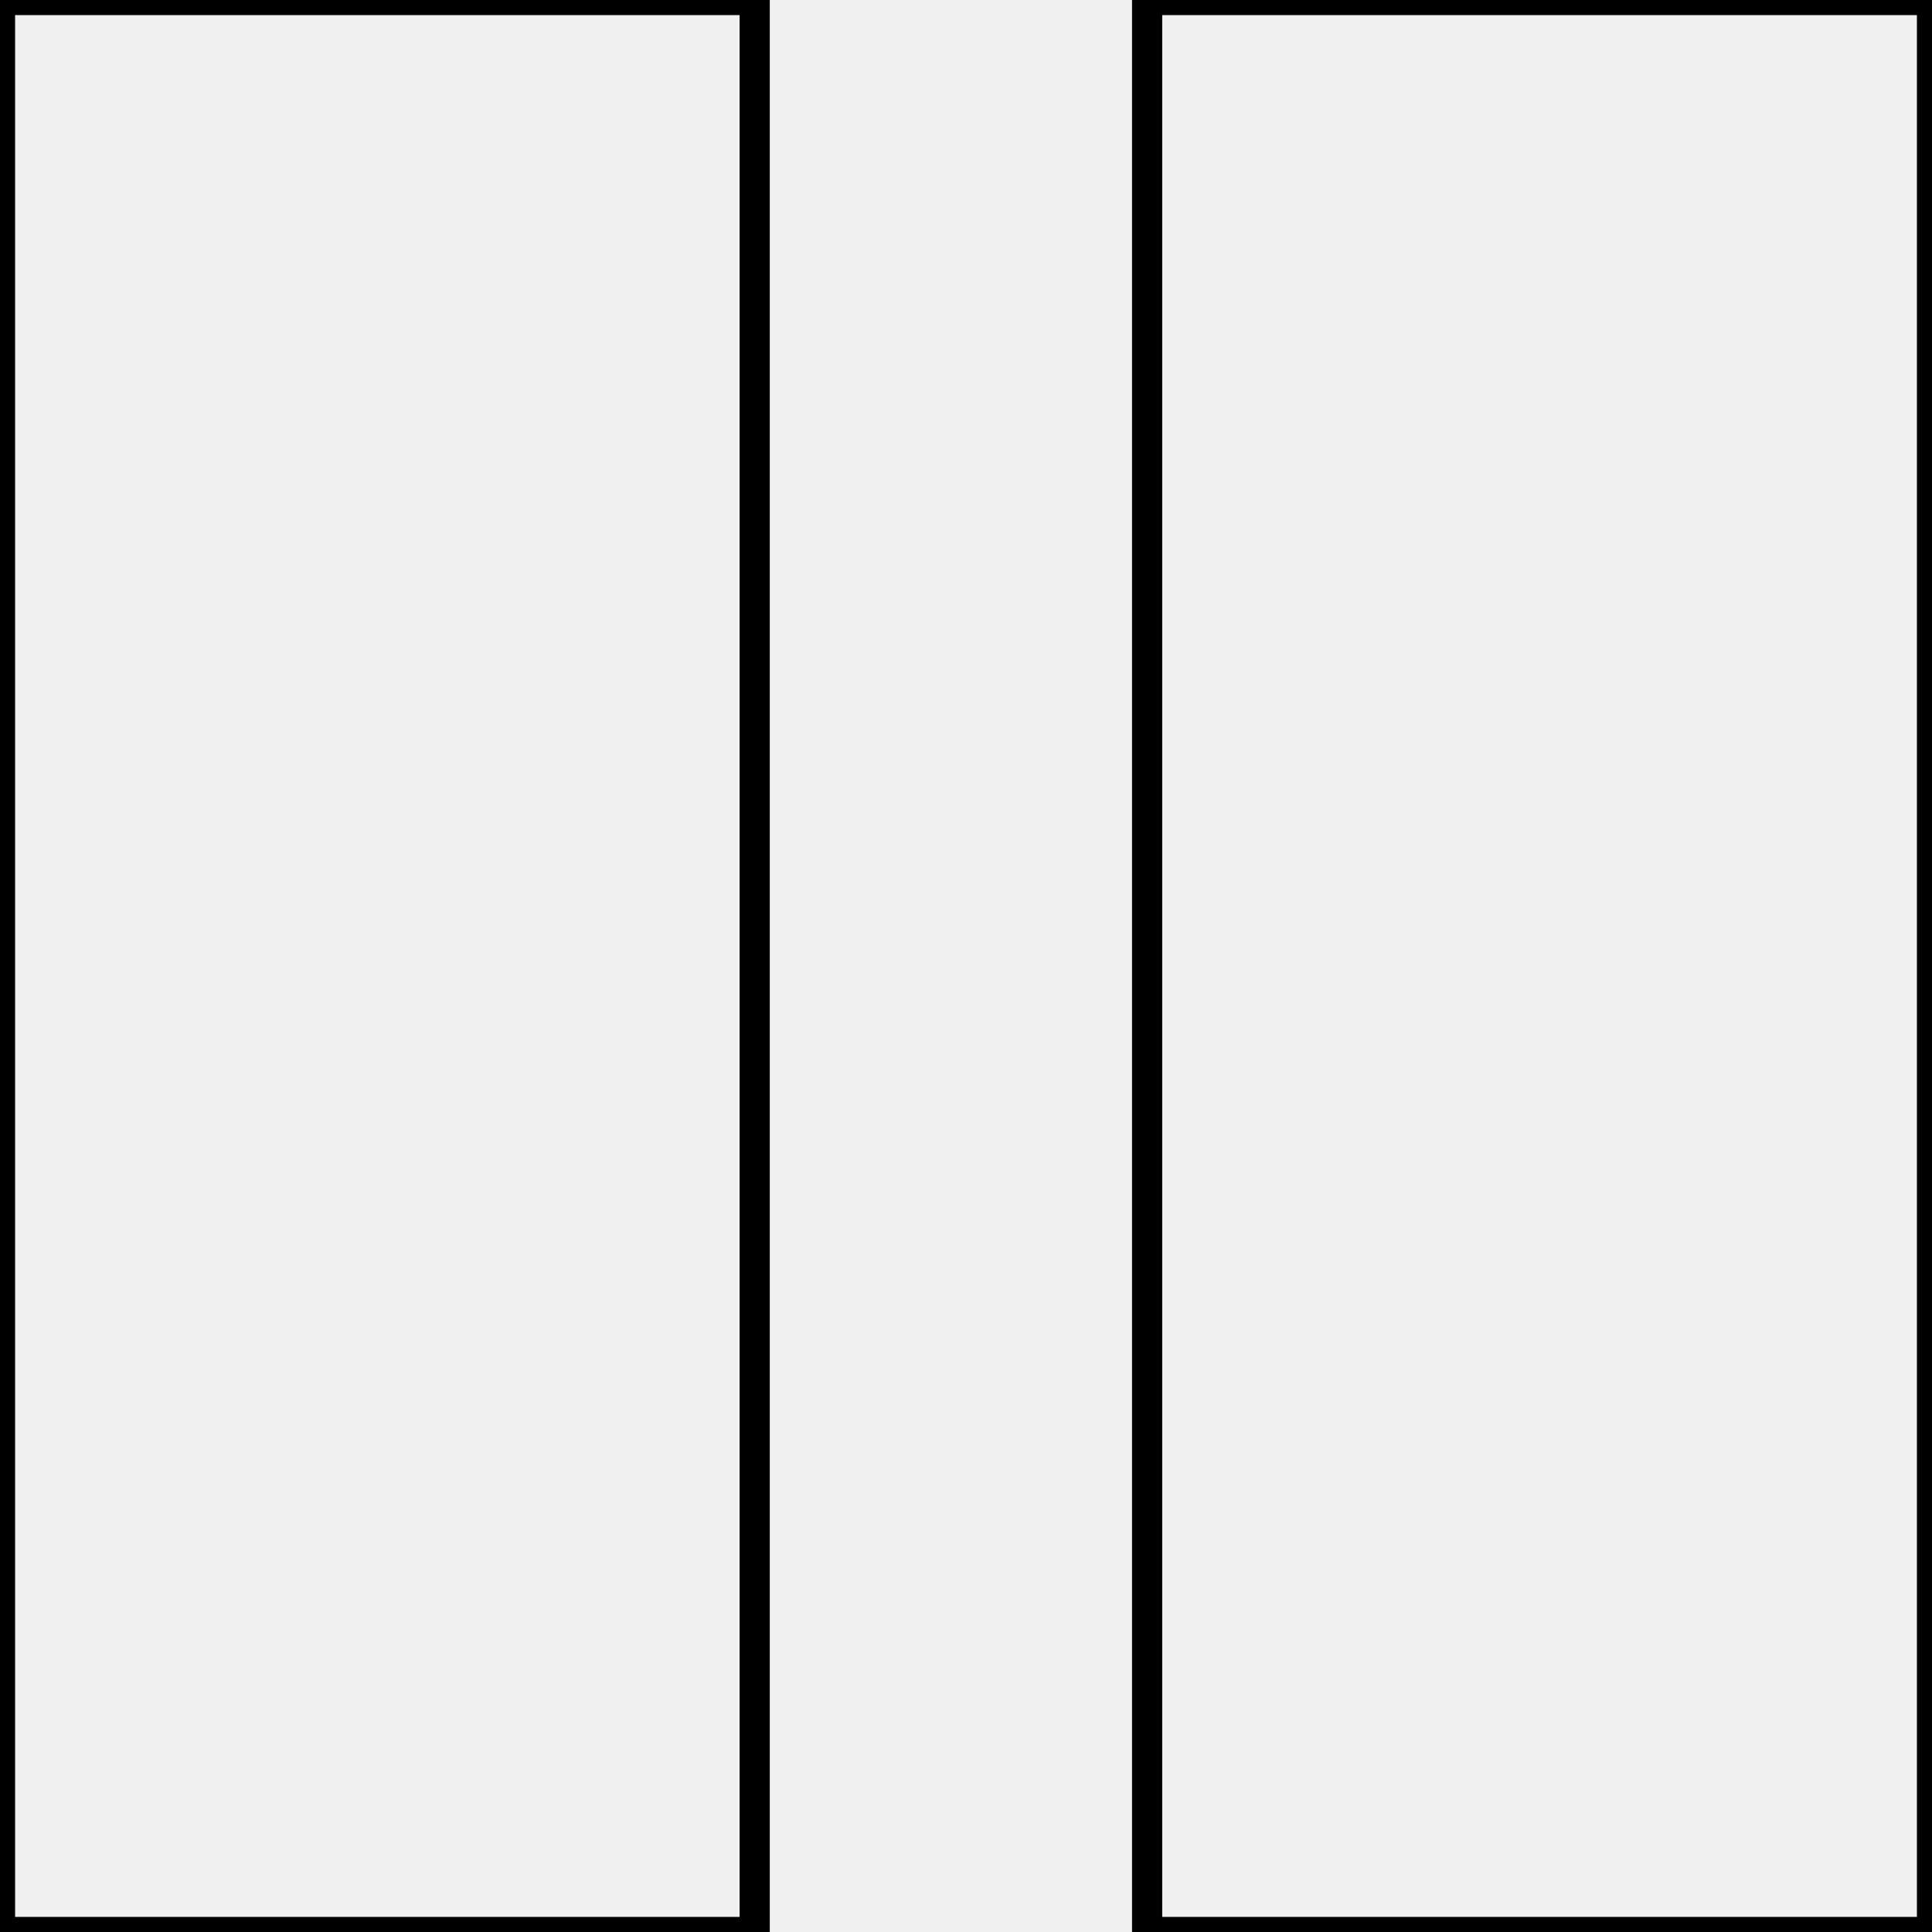
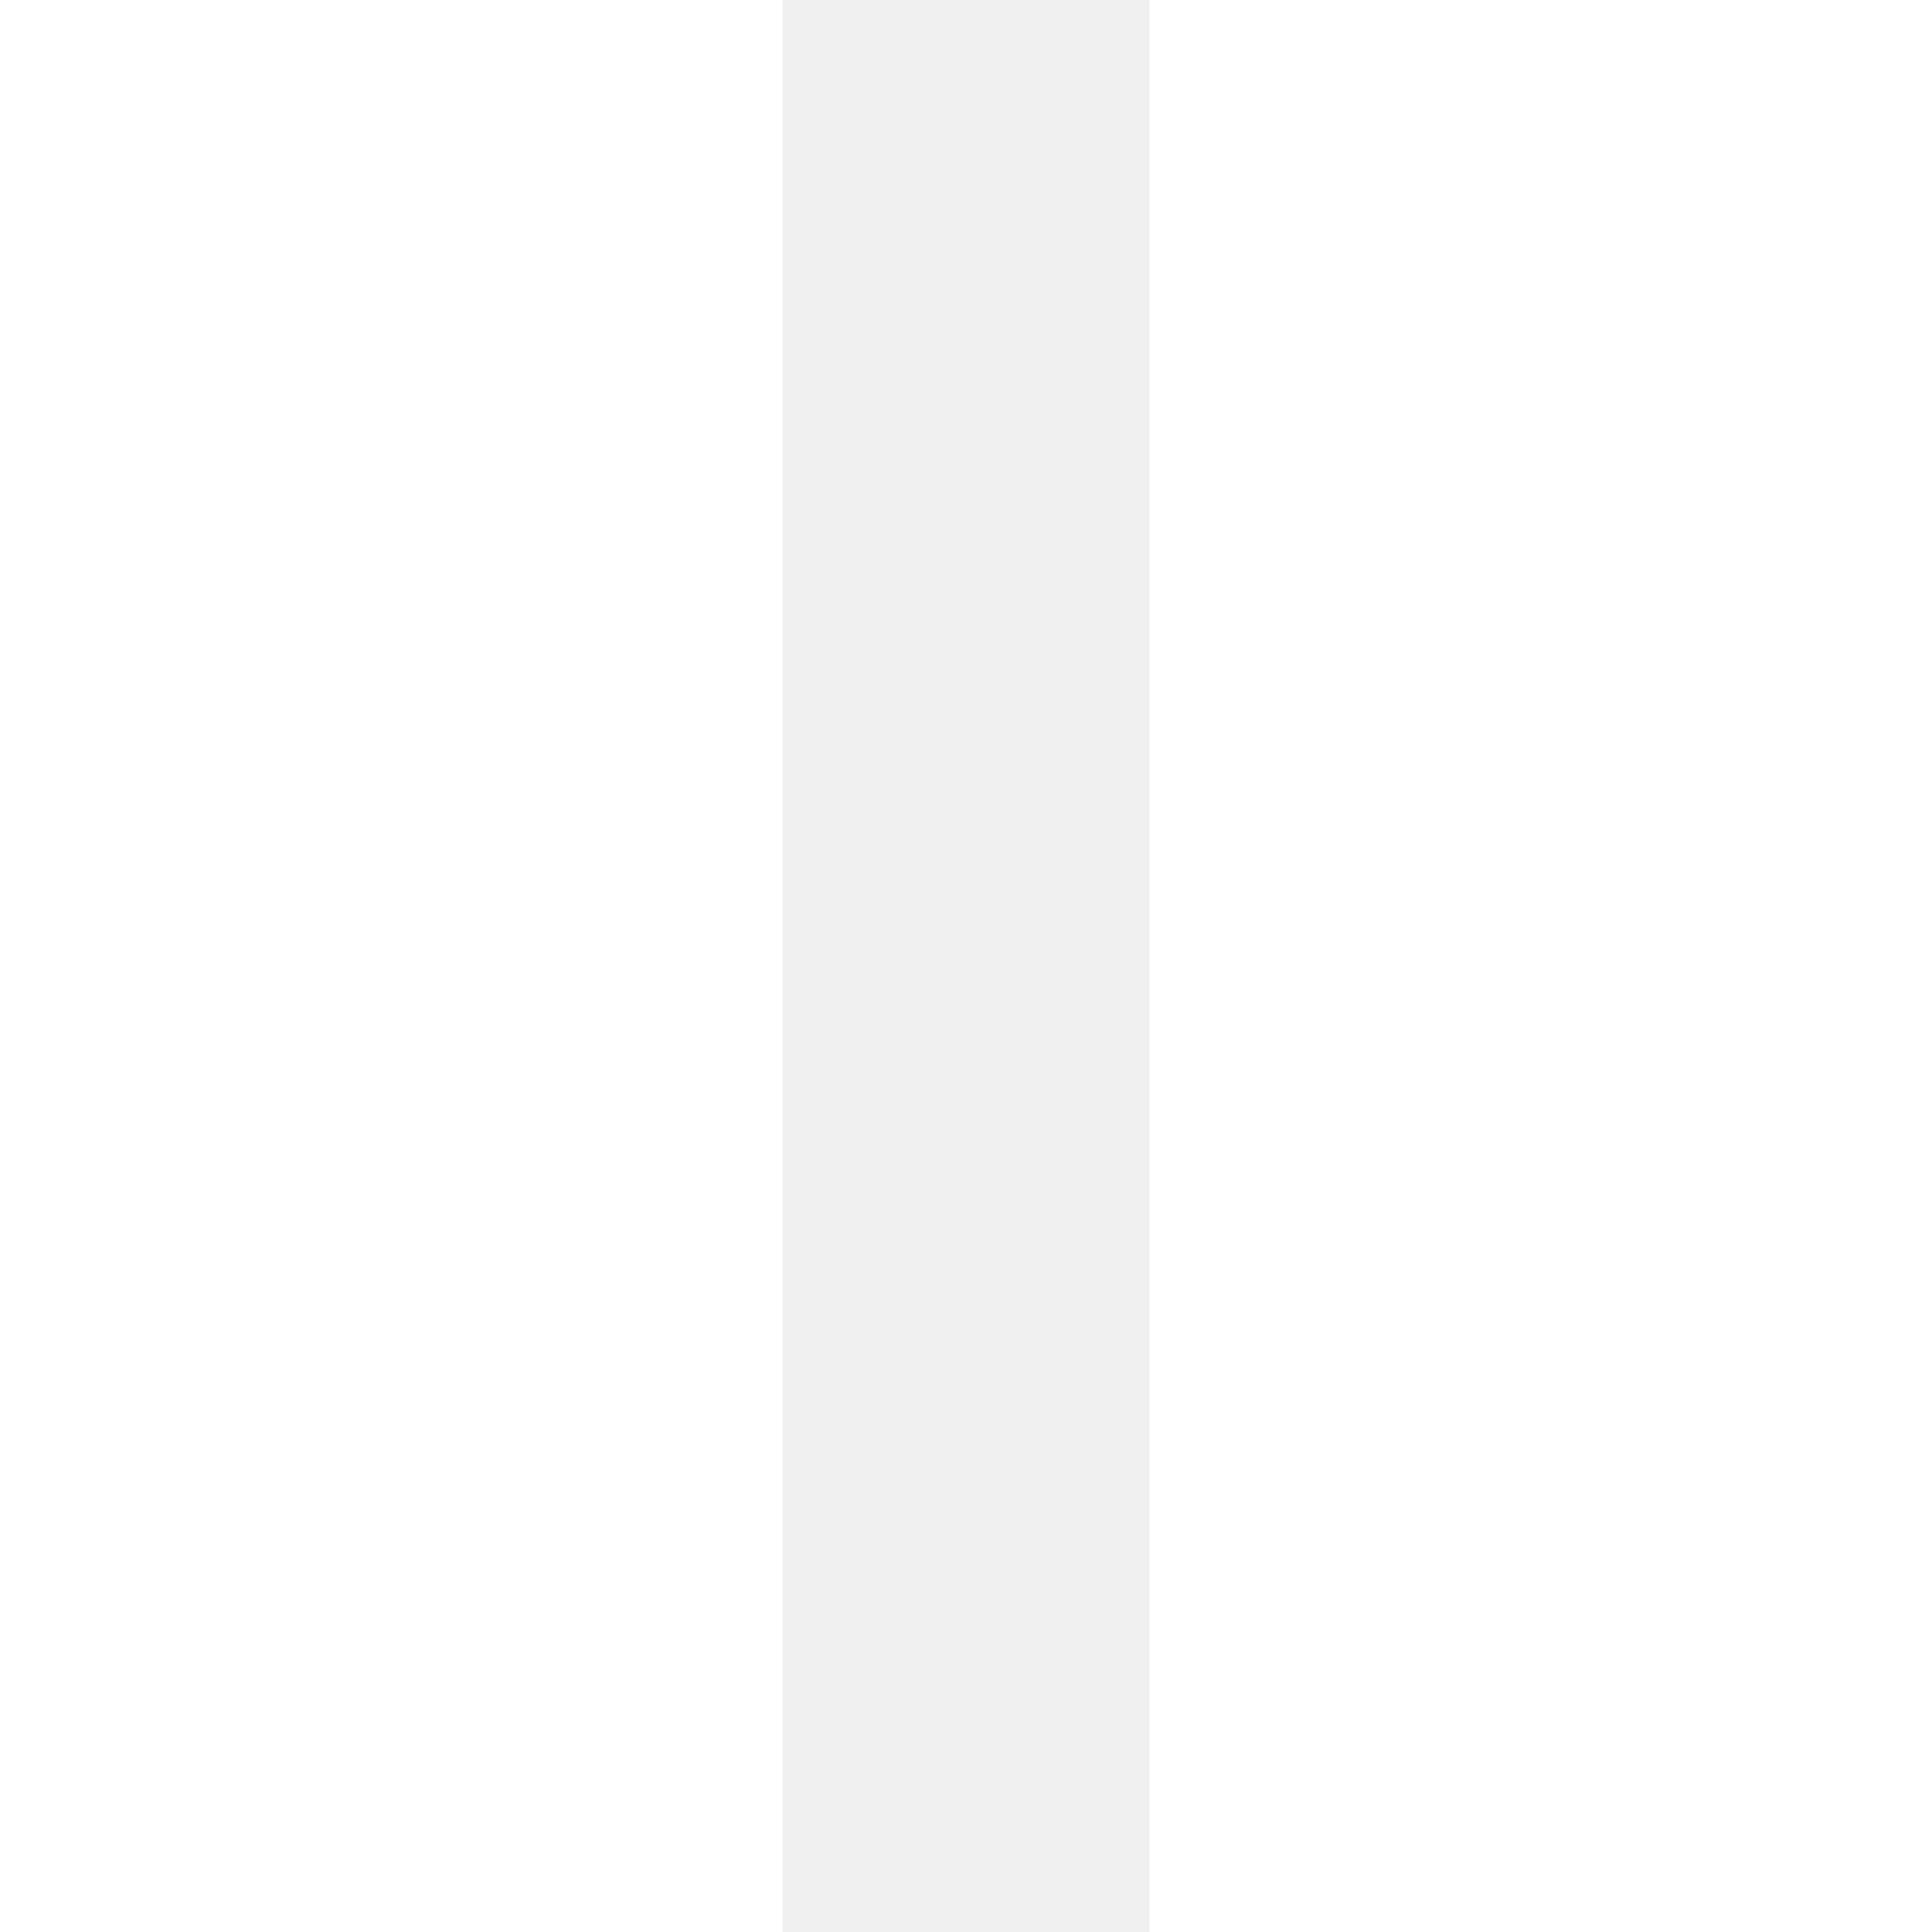
- <svg xmlns="http://www.w3.org/2000/svg" width="0.213in" height="0.213in" viewBox="0 0 64 64">
-   <path id="Pause" fill="none" stroke="black" stroke-width="1" d="M 38.00,0.00            C 38.00,0.00 64.00,0.00 64.00,0.00              64.00,0.00 64.00,64.00 64.00,64.00              64.00,64.00 38.00,64.00 38.00,64.00              38.00,64.00 38.00,0.00 38.00,0.00M 0.00,64.00            C 0.00,64.00 0.00,0.00 0.00,0.00              0.00,0.00 25.00,0.00 25.00,0.00              25.00,0.00 25.00,64.00 25.00,64.00              25.00,64.00 0.00,64.00 0.00,64.00" />
+ <svg xmlns="http://www.w3.org/2000/svg" width="1.0in" height="1.0in" viewBox="0 0 100 100">
+   <polygon id="Pause1" fill="white" stroke="white" stroke-width="1" points="0,0 40,0 40,100 0,100" />
+   <polygon id="Pause2" fill="white" stroke="white" stroke-width="1" points="60,0 100,0 100,100 60,100" />
</svg>
